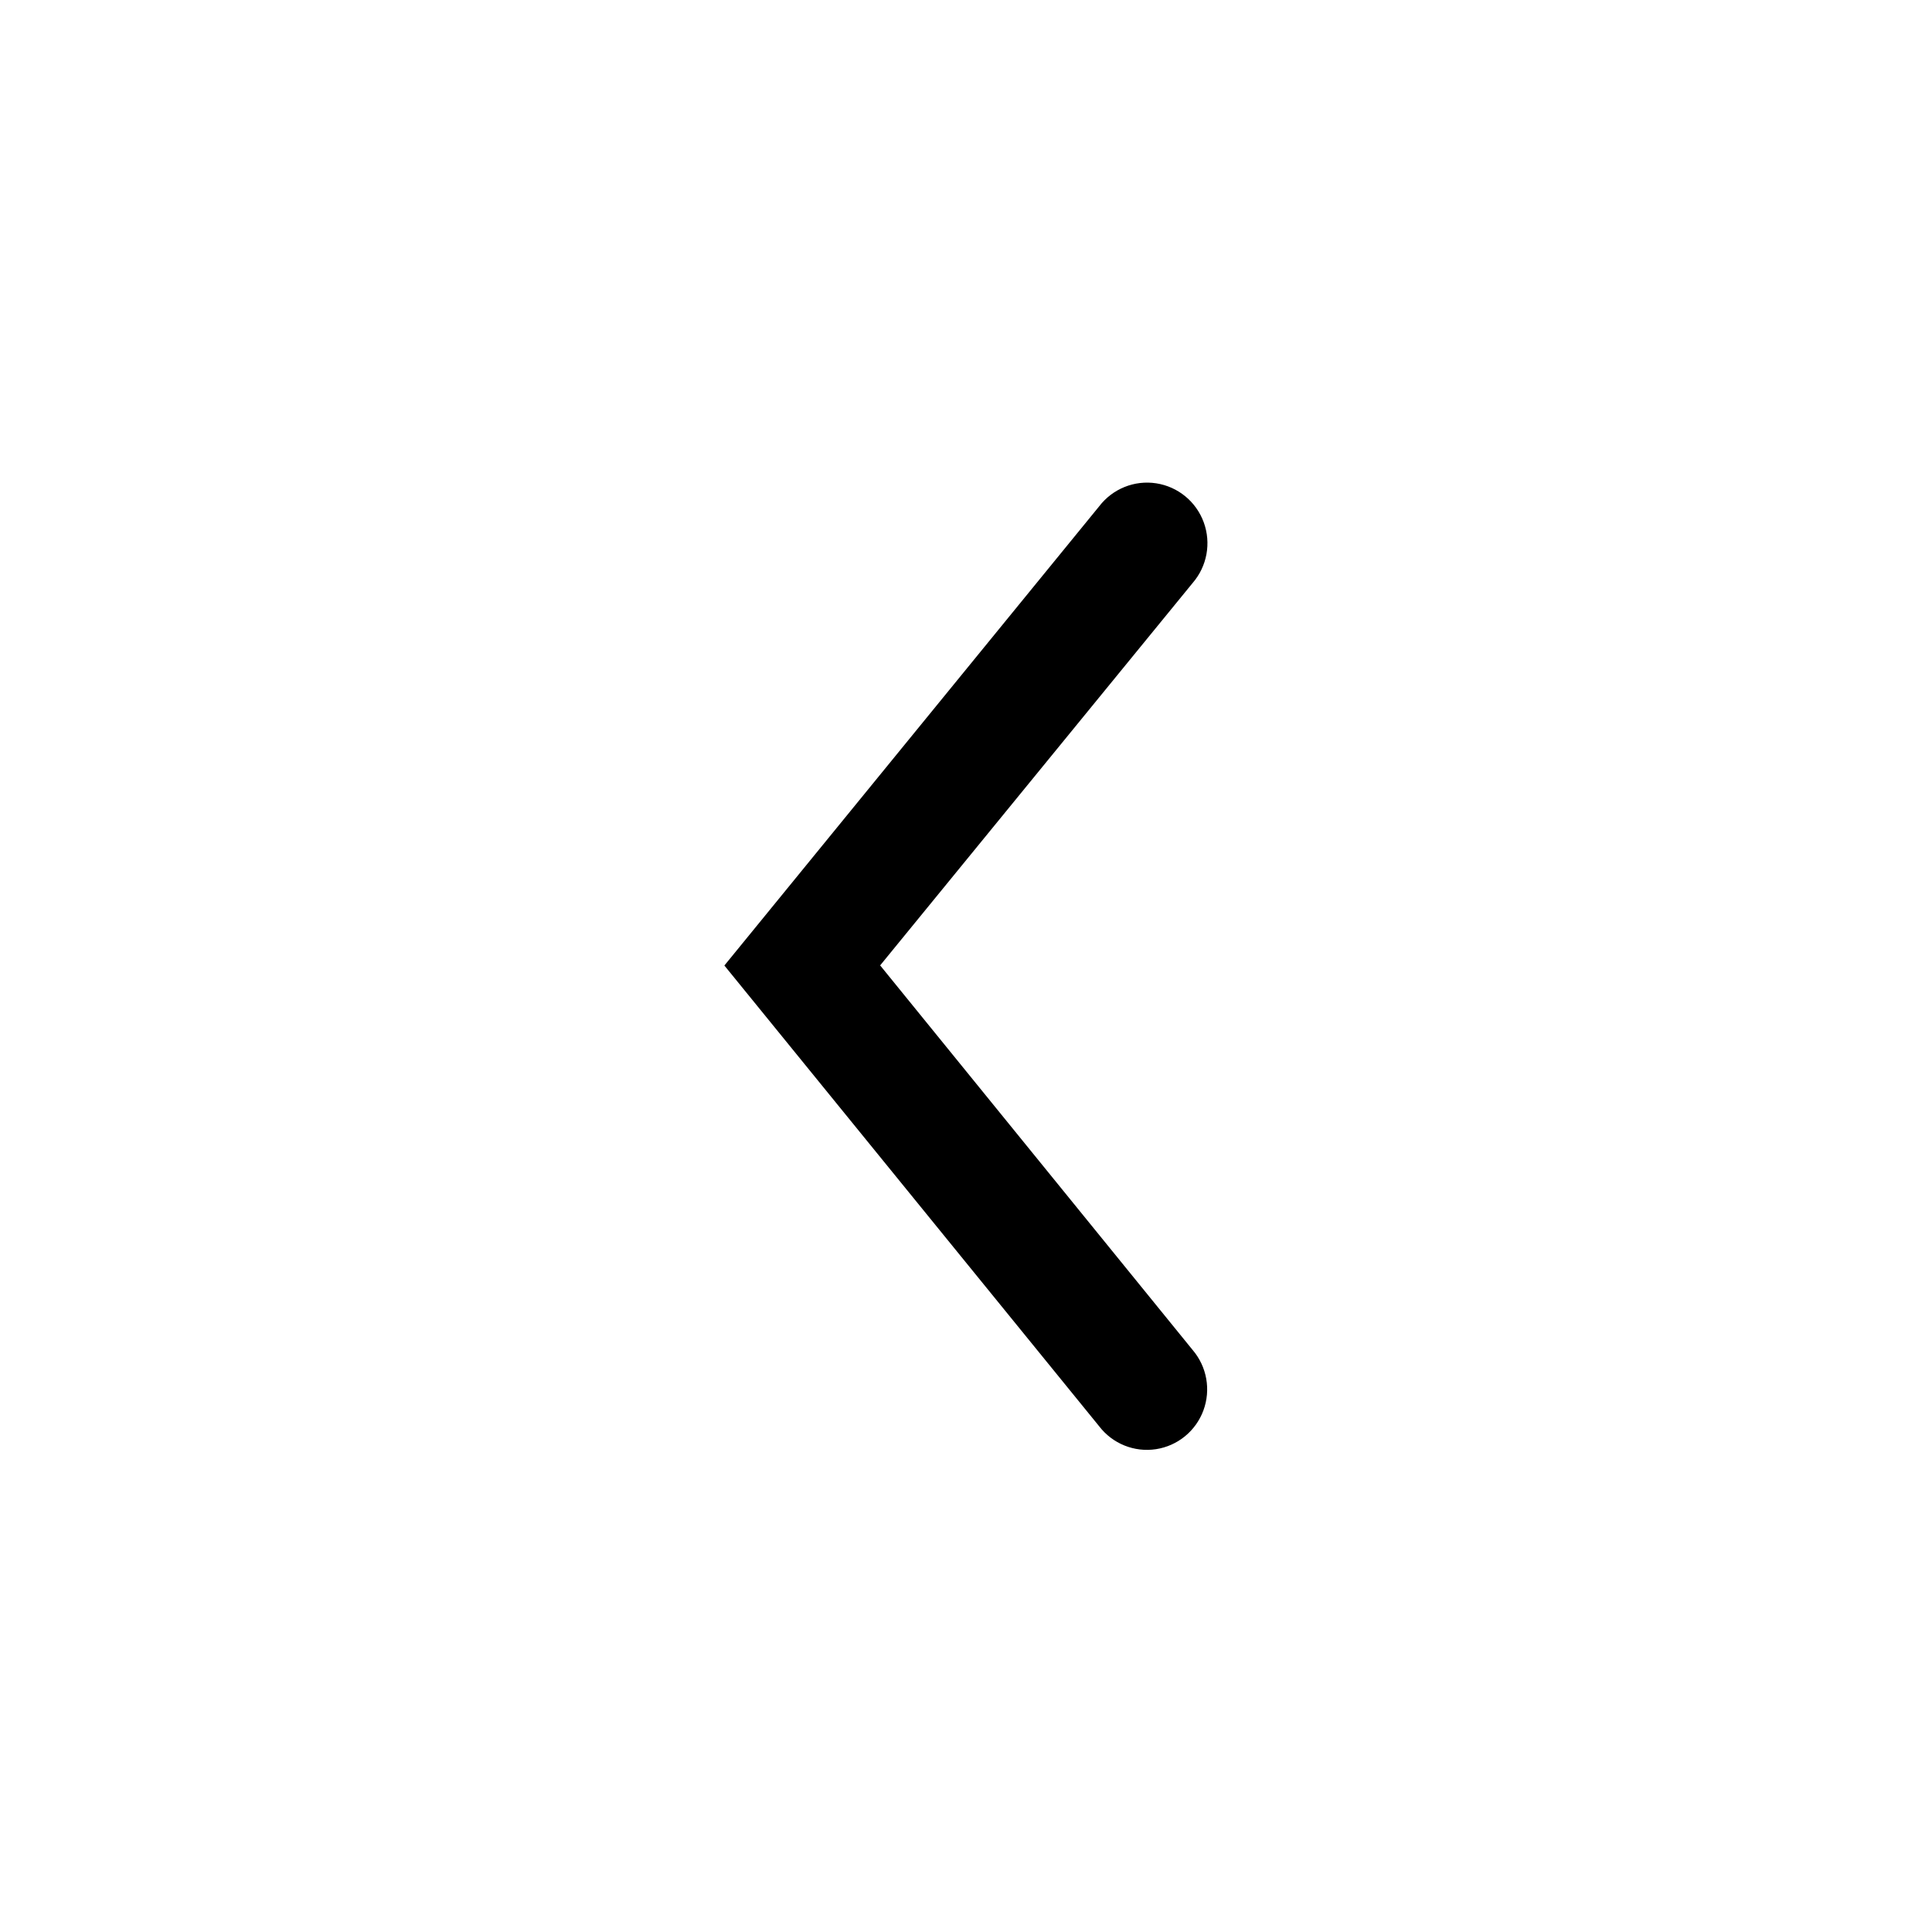
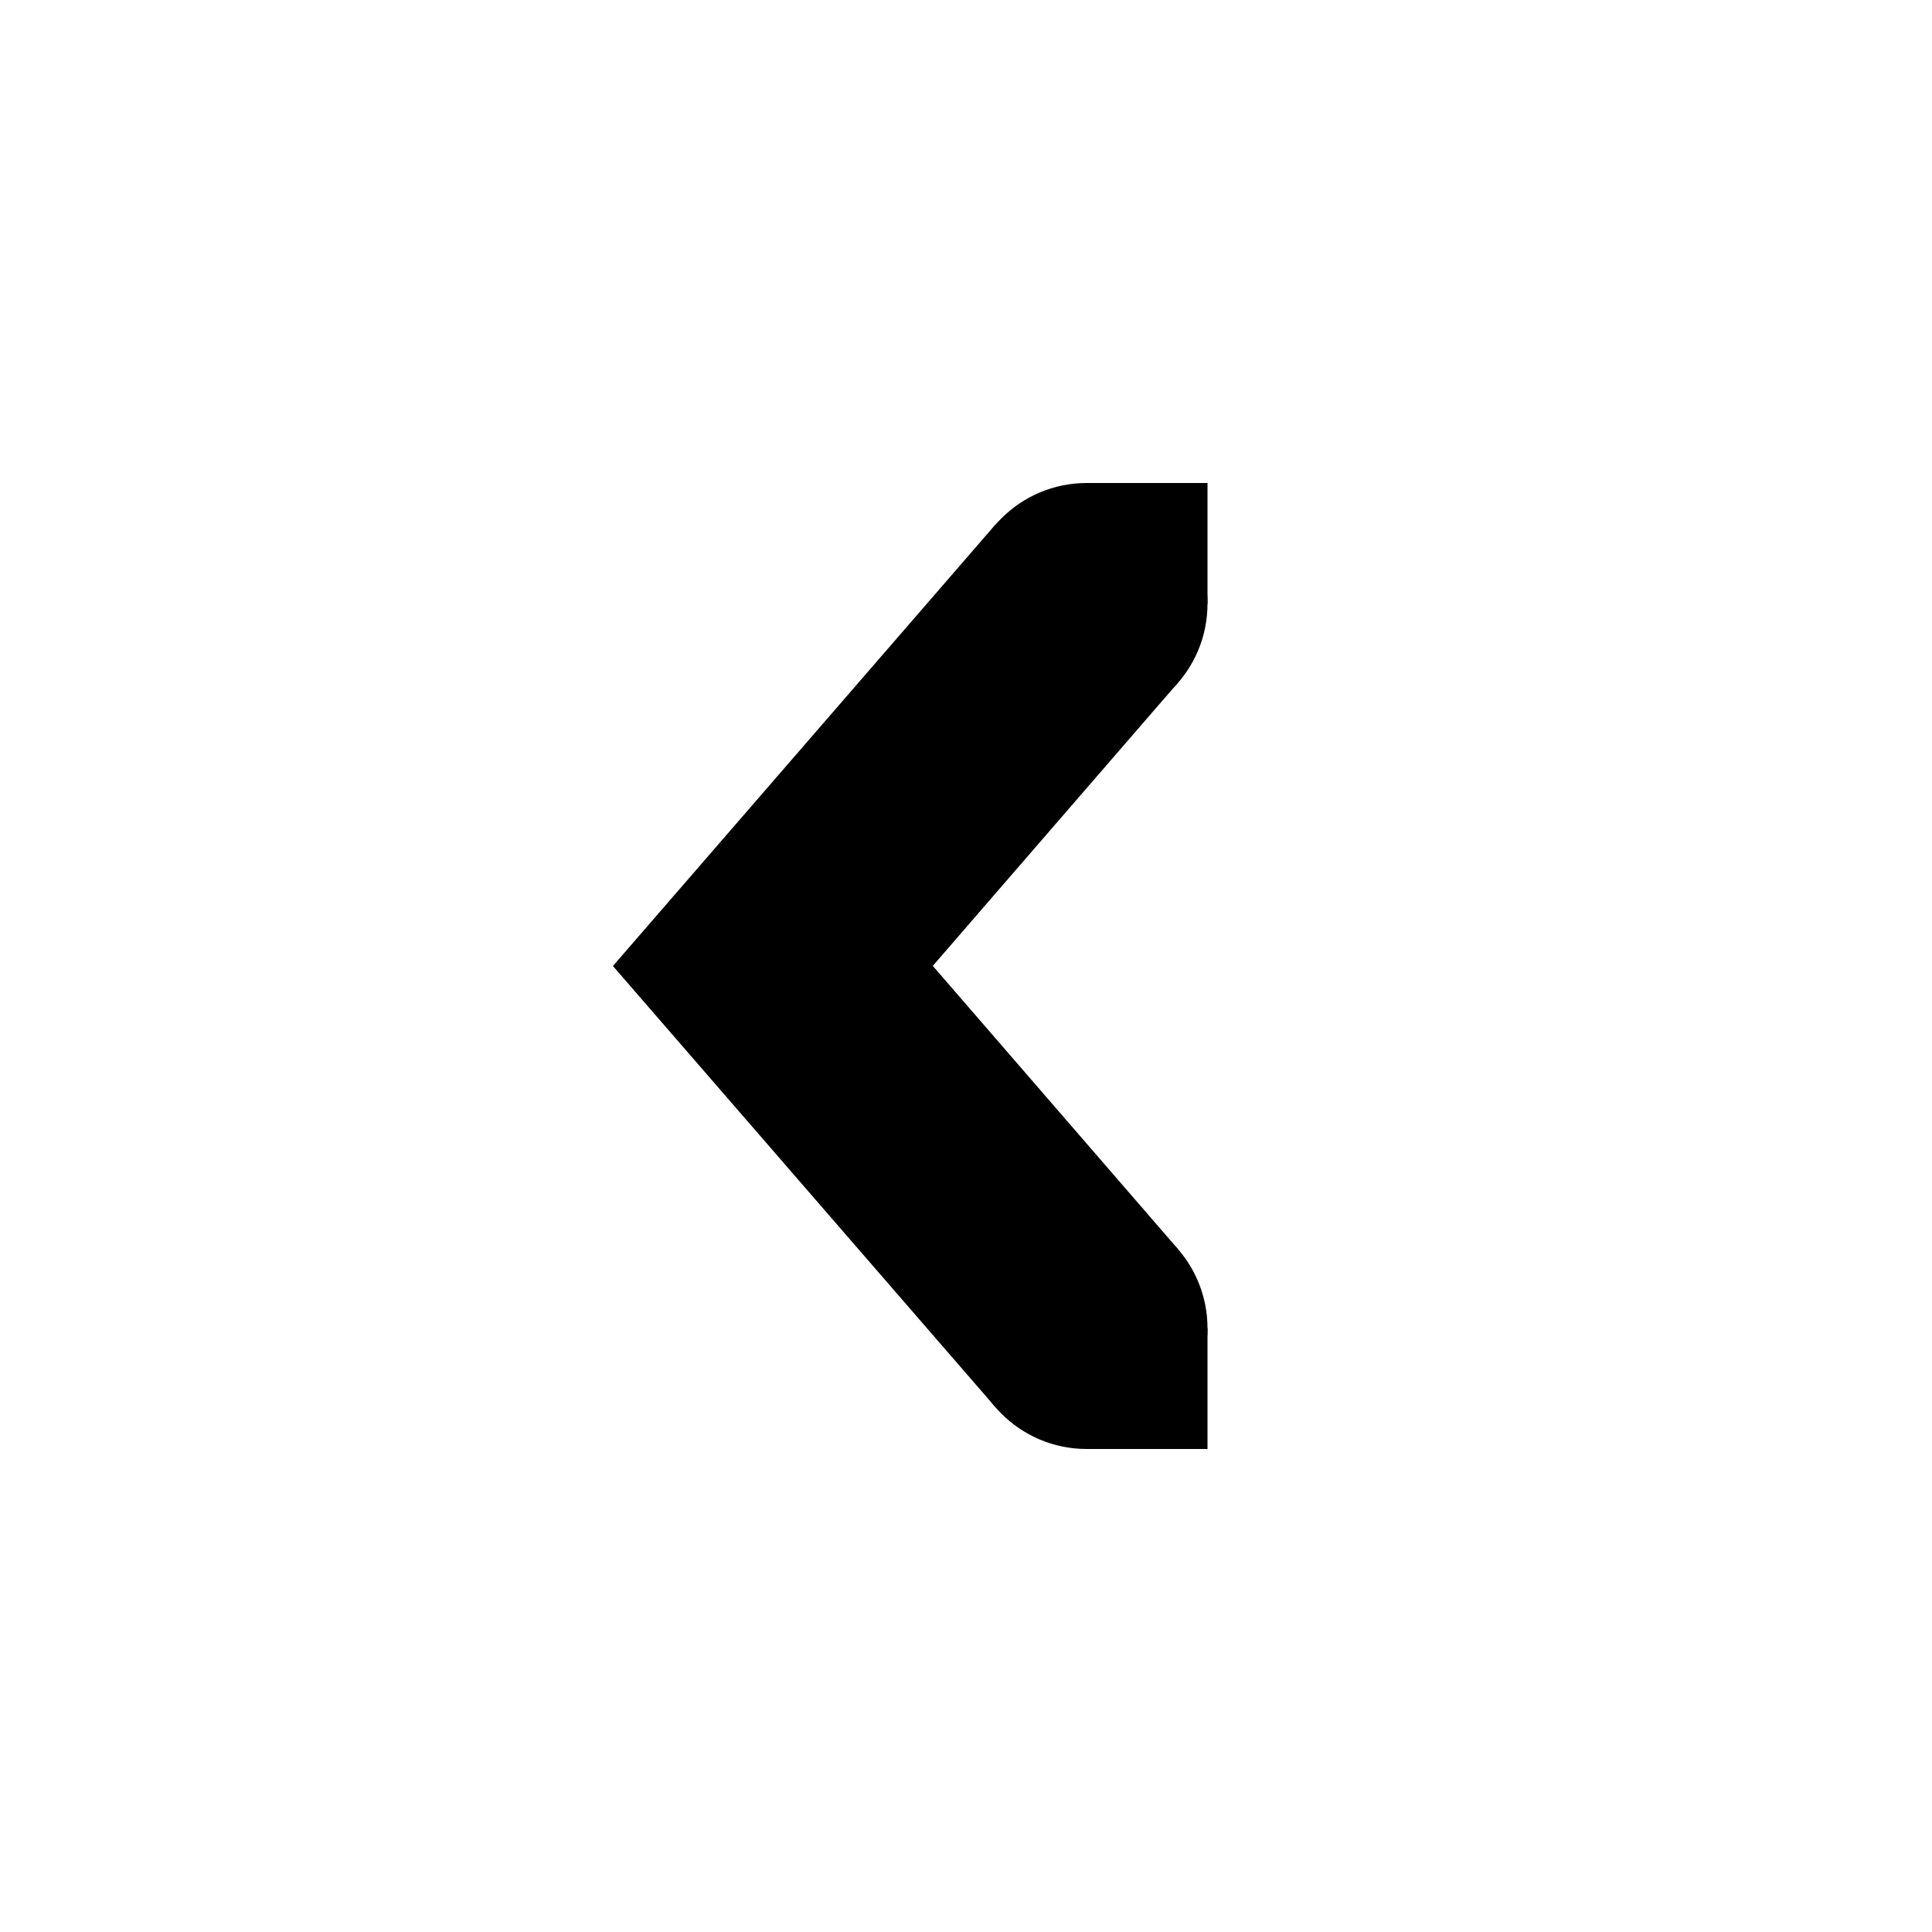
<svg xmlns="http://www.w3.org/2000/svg" id="svg8" version="1.1" viewBox="0 0 16 16" height="16" width="16">
  <defs id="defs2" />
  <g transform="translate(-9.999999,-491.625)" id="layer1">
-     <g transform="rotate(-90,18,499.625)" id="pan-start-symbolic">
-       <path style="color:#000000;font-style:normal;font-variant:normal;font-weight:normal;font-stretch:normal;font-size:medium;line-height:normal;font-family:sans-serif;font-variant-ligatures:normal;font-variant-position:normal;font-variant-caps:normal;font-variant-numeric:normal;font-variant-alternates:normal;font-feature-settings:normal;text-indent:0;text-align:start;text-decoration:none;text-decoration-line:none;text-decoration-style:solid;text-decoration-color:#000000;letter-spacing:normal;word-spacing:normal;text-transform:none;writing-mode:lr-tb;direction:ltr;text-orientation:mixed;dominant-baseline:auto;baseline-shift:baseline;text-anchor:start;white-space:normal;shape-padding:0;clip-rule:nonzero;display:inline;overflow:visible;visibility:visible;opacity:1;isolation:auto;mix-blend-mode:normal;color-interpolation:sRGB;color-interpolation-filters:linearRGB;solid-color:#000000;solid-opacity:1;vector-effect:none;fill:#000000;fill-opacity:1;fill-rule:nonzero;stroke:none;stroke-width:1px;stroke-linecap:round;stroke-linejoin:miter;stroke-miterlimit:4;stroke-dasharray:none;stroke-dashoffset:0;stroke-opacity:1;color-rendering:auto;image-rendering:auto;shape-rendering:auto;text-rendering:auto;enable-background:accumulate" d="m 18.004,497.624 -3.816,3.104 a 0.501,0.499 0 1 0 0.632,0.774 l 3.185,-2.588 3.167,2.588 a 0.502,0.5 0 1 0 0.635,-0.774 z" id="path5181" />
+     <g transform="rotate(-90,18.00001,499.625)" id="pan-start-symbolic">
+       <path id="path2434" d="m 18,496.701 -3.654,3.168 1.309,1.512 2.346,-2.031 2.346,2.031 1.309,-1.512 z" style="color:#000000;font-style:normal;font-variant:normal;font-weight:normal;font-stretch:normal;font-size:medium;line-height:normal;font-family:sans-serif;font-variant-ligatures:normal;font-variant-position:normal;font-variant-caps:normal;font-variant-numeric:normal;font-variant-alternates:normal;font-feature-settings:normal;text-indent:0;text-align:start;text-decoration:none;text-decoration-line:none;text-decoration-style:solid;text-decoration-color:#000000;letter-spacing:normal;word-spacing:normal;text-transform:none;writing-mode:lr-tb;direction:ltr;text-orientation:mixed;dominant-baseline:auto;baseline-shift:baseline;text-anchor:start;white-space:normal;shape-padding:0;clip-rule:nonzero;display:inline;overflow:visible;visibility:visible;opacity:1;isolation:auto;mix-blend-mode:normal;color-interpolation:sRGB;color-interpolation-filters:linearRGB;solid-color:#000000;solid-opacity:1;vector-effect:none;fill:#000000;fill-opacity:1;fill-rule:nonzero;stroke:none;stroke-width:2;stroke-linecap:butt;stroke-linejoin:miter;stroke-miterlimit:4;stroke-dasharray:none;stroke-dashoffset:0;stroke-opacity:1;color-rendering:auto;image-rendering:auto;shape-rendering:auto;text-rendering:auto;enable-background:accumulate" />
+       <path id="path2436" d="m 14,500.625 h 1 v 1 h -1 z" style="opacity:1;fill:#000000;fill-opacity:1;stroke:none;stroke-width:2;stroke-linecap:round;stroke-linejoin:round;stroke-miterlimit:4;stroke-dasharray:none;stroke-opacity:1" />
+       <path id="path2438" d="m 21,500.625 h 1 v 1 h -1 z" style="opacity:1;fill:#000000;fill-opacity:1;stroke:none;stroke-width:2;stroke-linecap:round;stroke-linejoin:round;stroke-miterlimit:4;stroke-dasharray:none;stroke-opacity:1" />
+       <path id="path2440" d="m 16,500.625 a 1,1 0 0 1 -1,1 1,1 0 0 1 -1,-1 1,1 0 0 1 1,-1 1,1 0 0 1 1,1 z" style="opacity:1;fill:#000000;fill-opacity:1;stroke:none;stroke-width:2;stroke-linecap:round;stroke-linejoin:round;stroke-miterlimit:4;stroke-dasharray:none;stroke-opacity:1" />
+       <path style="opacity:1;fill:#000000;fill-opacity:1;stroke:none;stroke-width:2;stroke-linecap:round;stroke-linejoin:round;stroke-miterlimit:4;stroke-dasharray:none;stroke-opacity:1" d="m 22,500.625 a 1,1 0 0 1 -1,1 1,1 0 0 1 -1,-1 1,1 0 0 1 1,-1 1,1 0 0 1 1,1 z" id="path2442" />
    </g>
  </g>
</svg>
